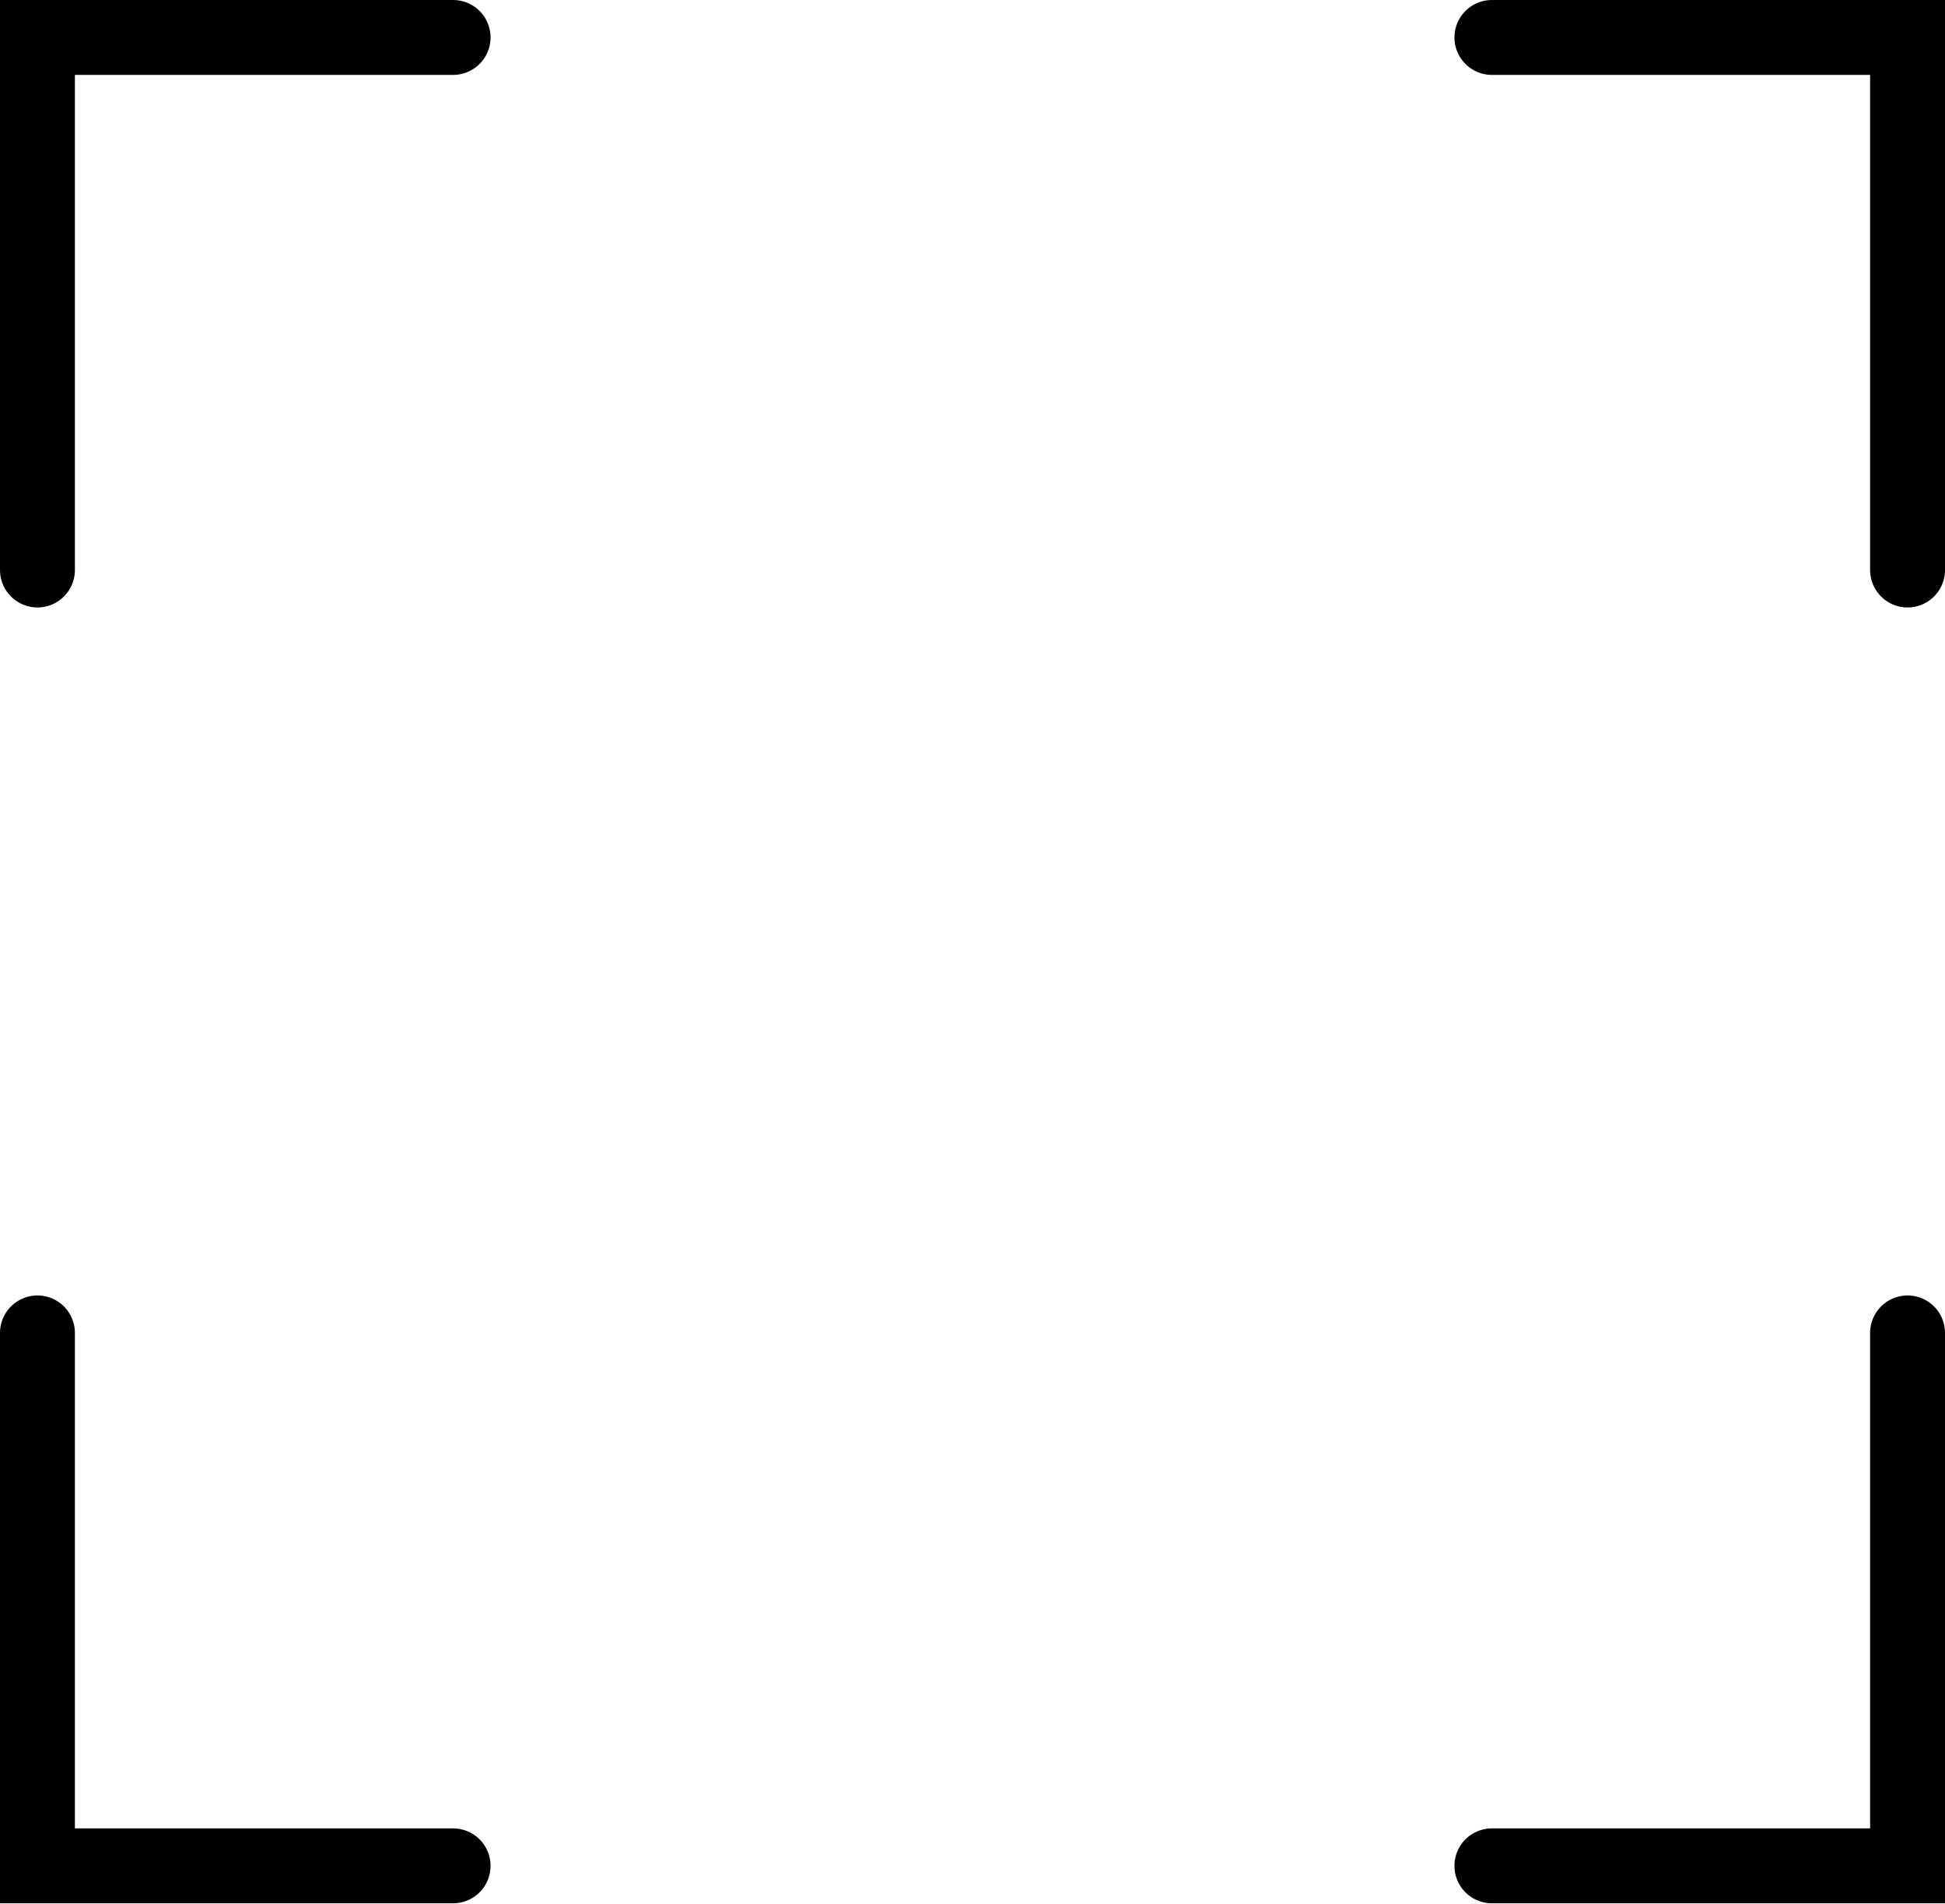
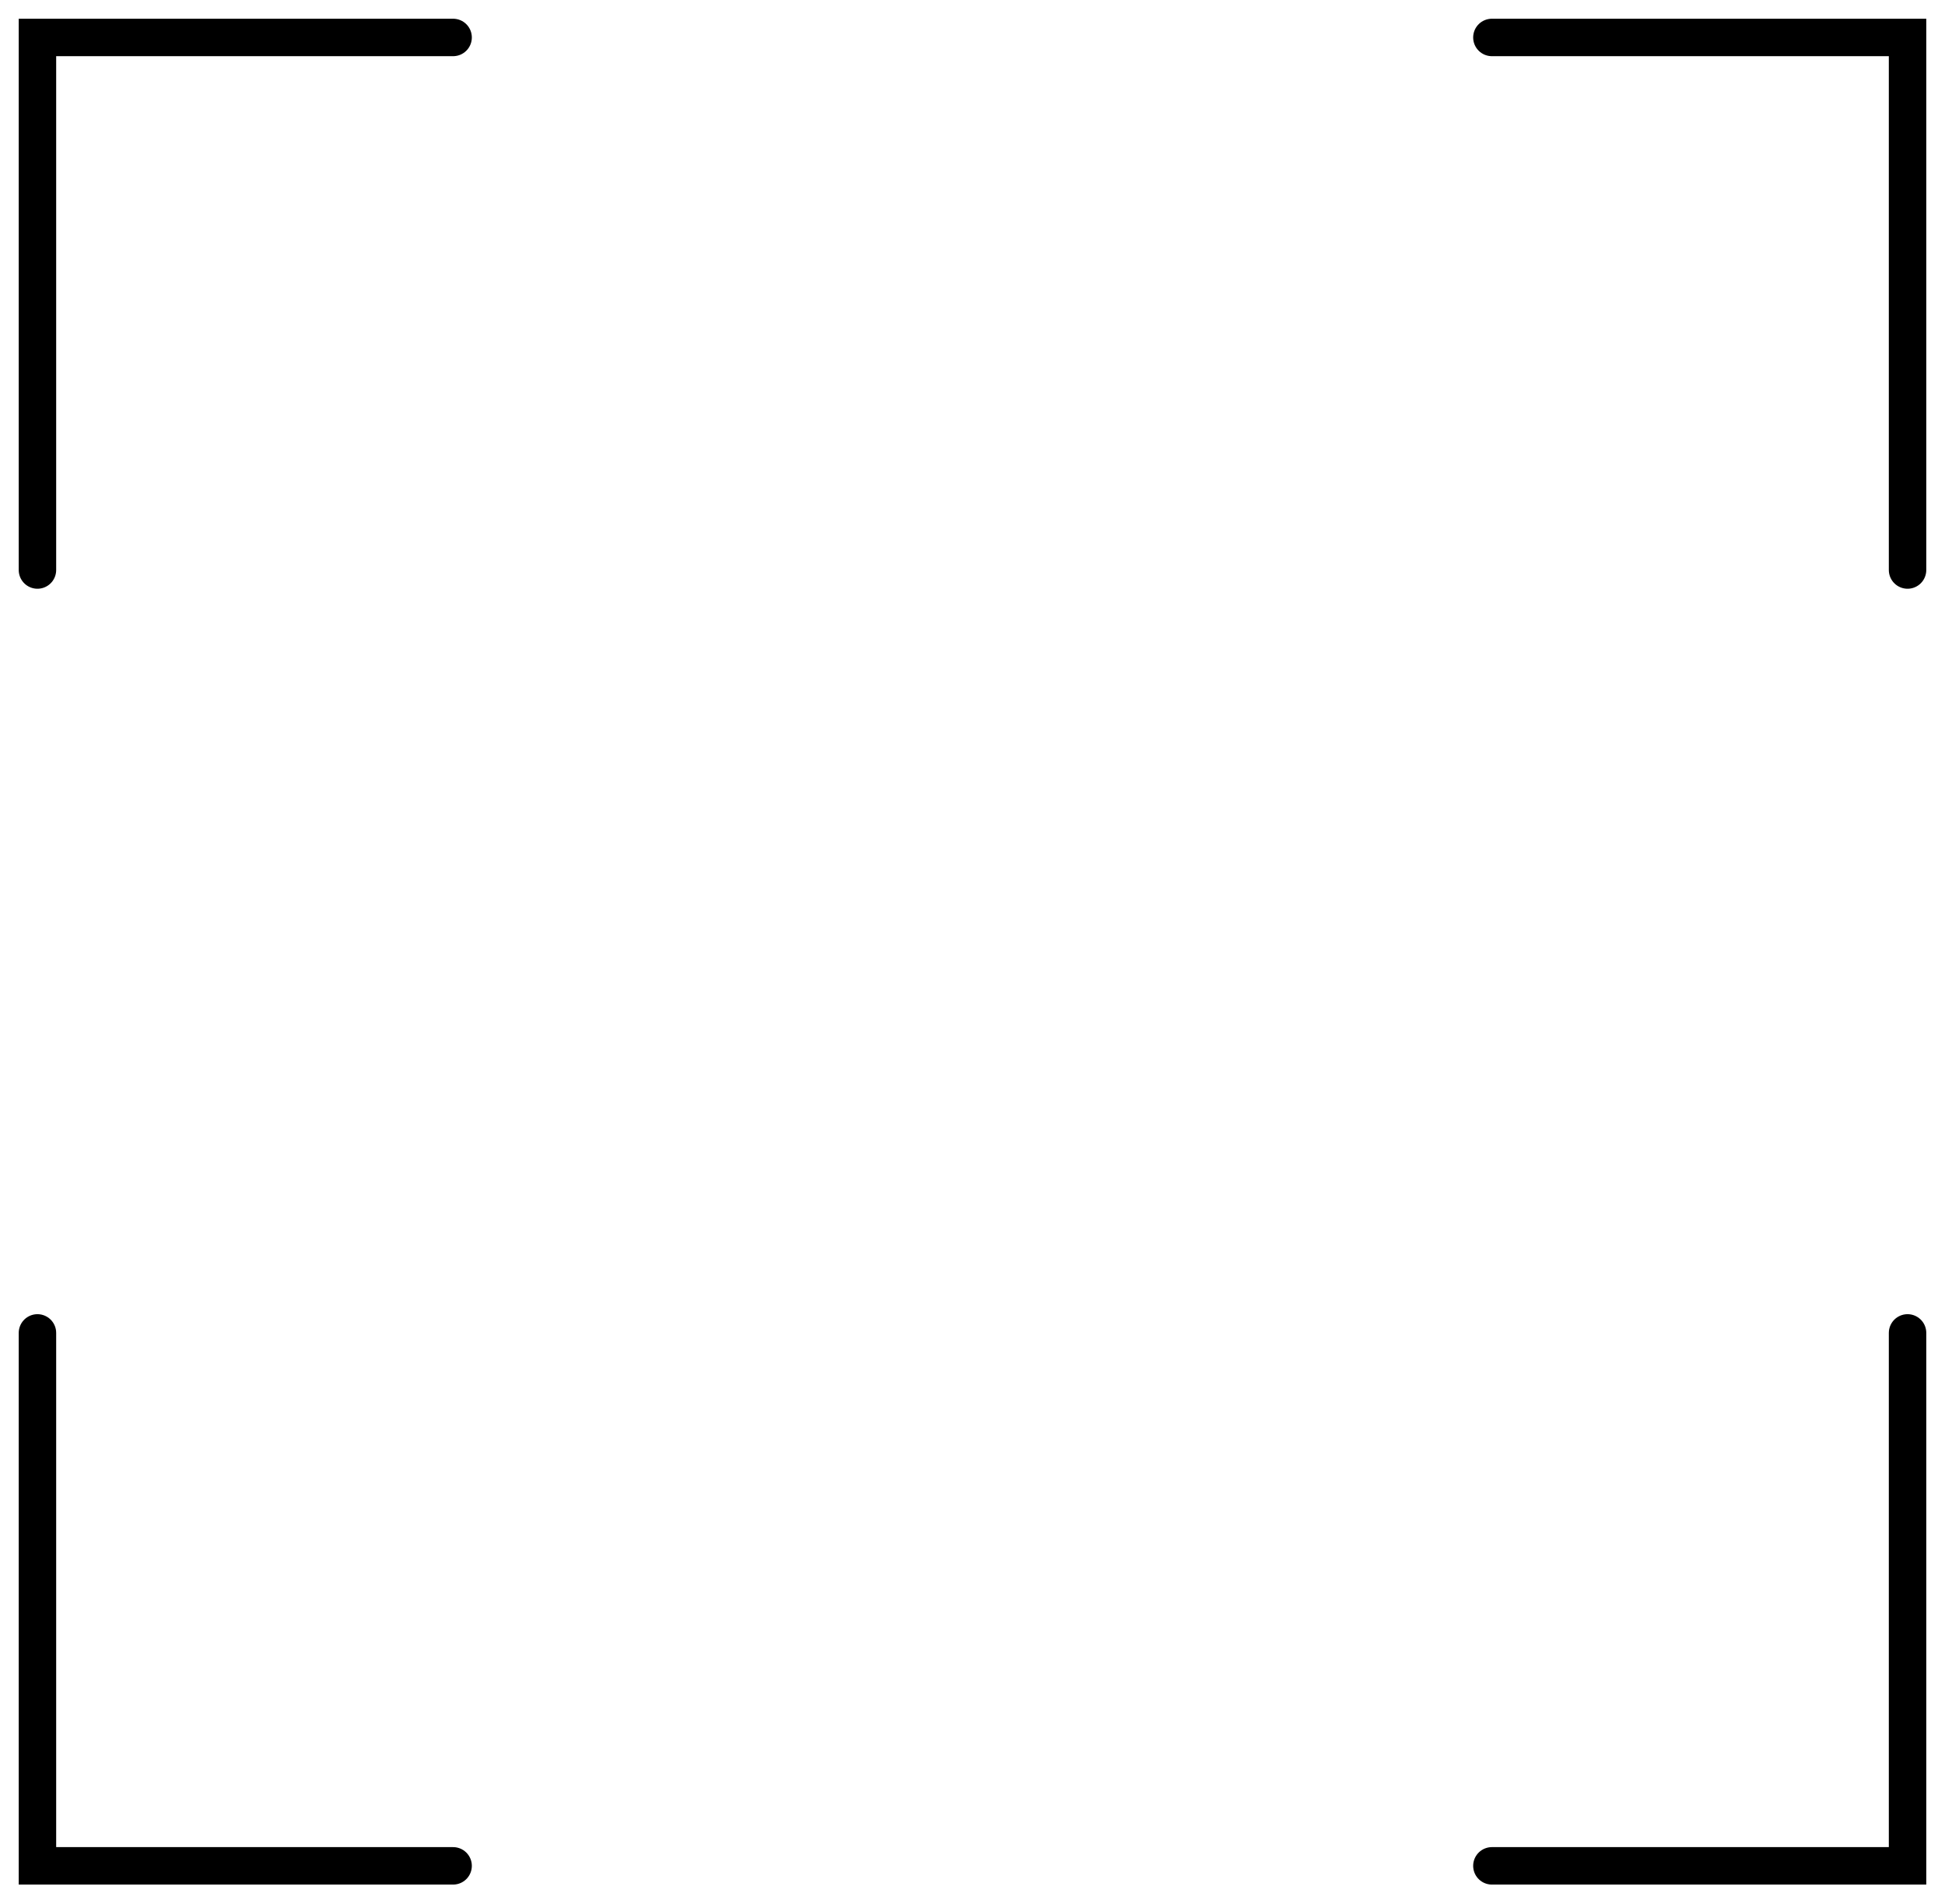
<svg xmlns="http://www.w3.org/2000/svg" id="Layer_1" data-name="Layer 1" viewBox="0 0 51.94 50.82">
  <defs>
-     <style>.cls-1{fill:none;stroke-linecap:round;stroke-miterlimit:10;stroke-width:2px;}</style>
+     <style>.cls-1{fill:none;stroke-linecap:round;stroke-miterlimit:10;}</style>
  </defs>
  <polyline stroke="currentColor" class="cls-1" points="1 35.59 1 49.82 12.1 49.82" />
  <polyline stroke="currentColor" class="cls-1" points="50.94 15.22 50.94 1 39.84 1" />
  <polyline stroke="currentColor" class="cls-1" points="1 15.22 1 1 12.1 1" />
  <polyline stroke="currentColor" class="cls-1" points="50.94 35.59 50.94 49.82 39.84 49.82" />
</svg>
